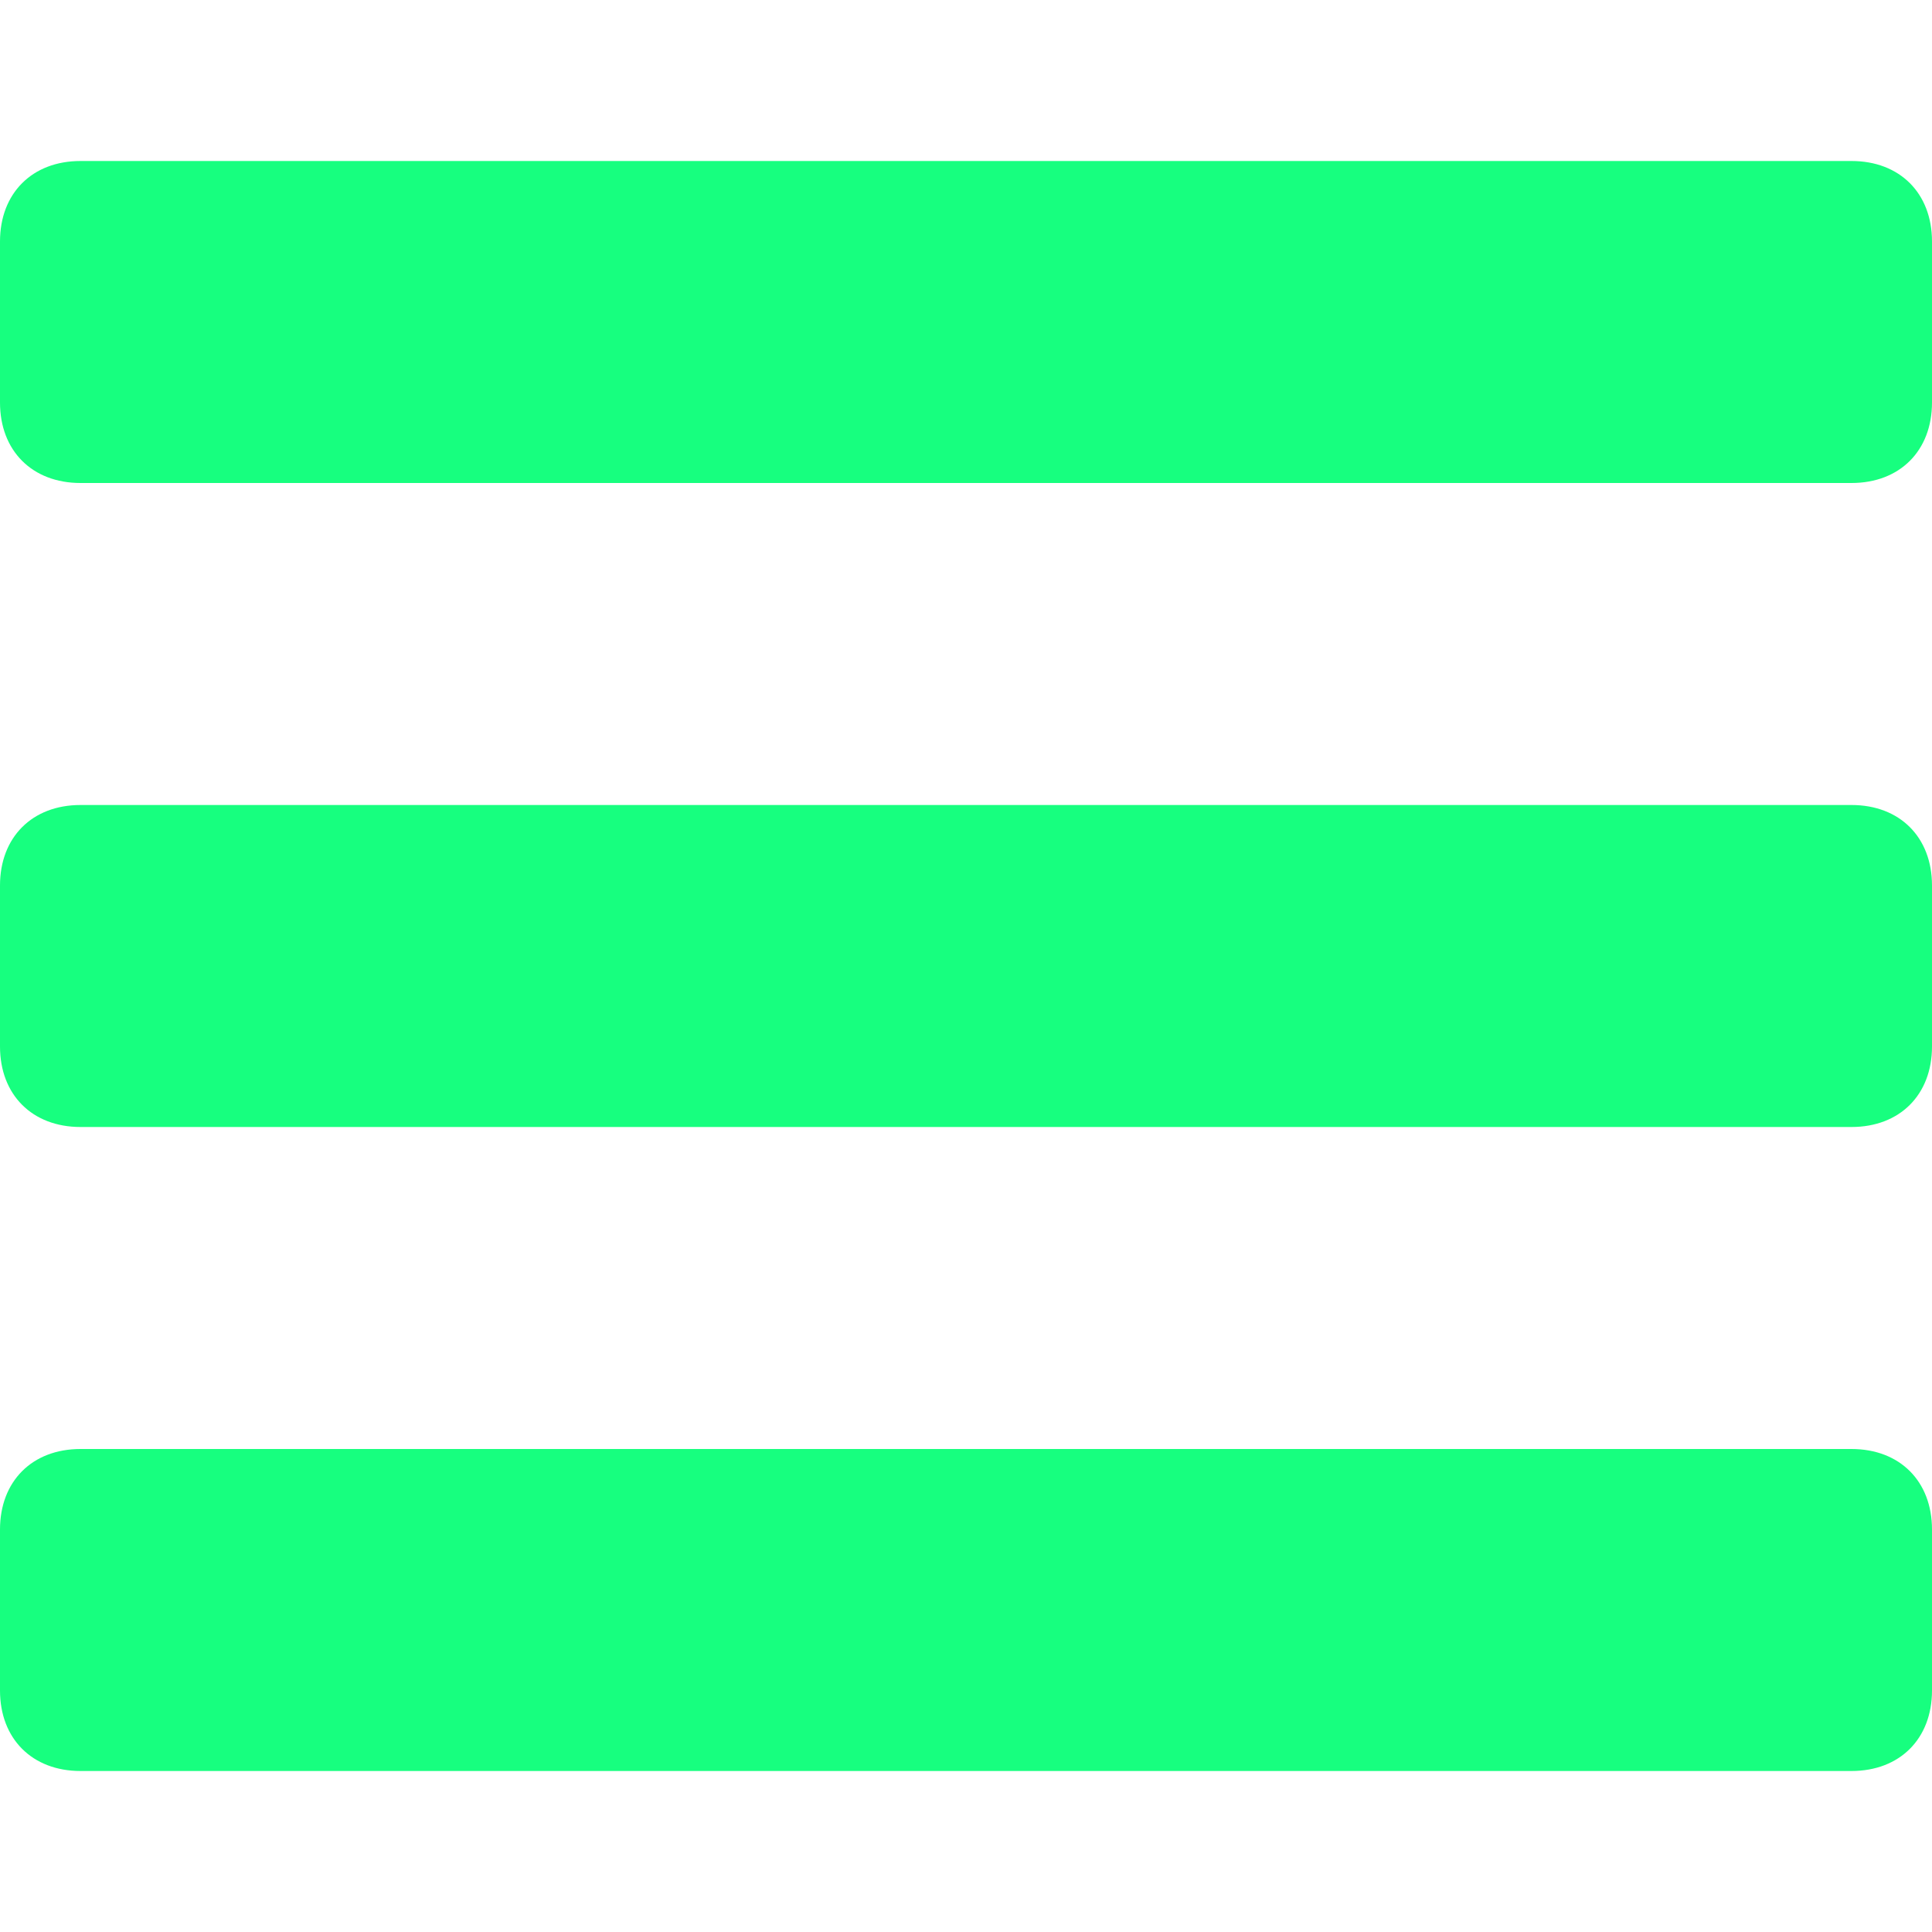
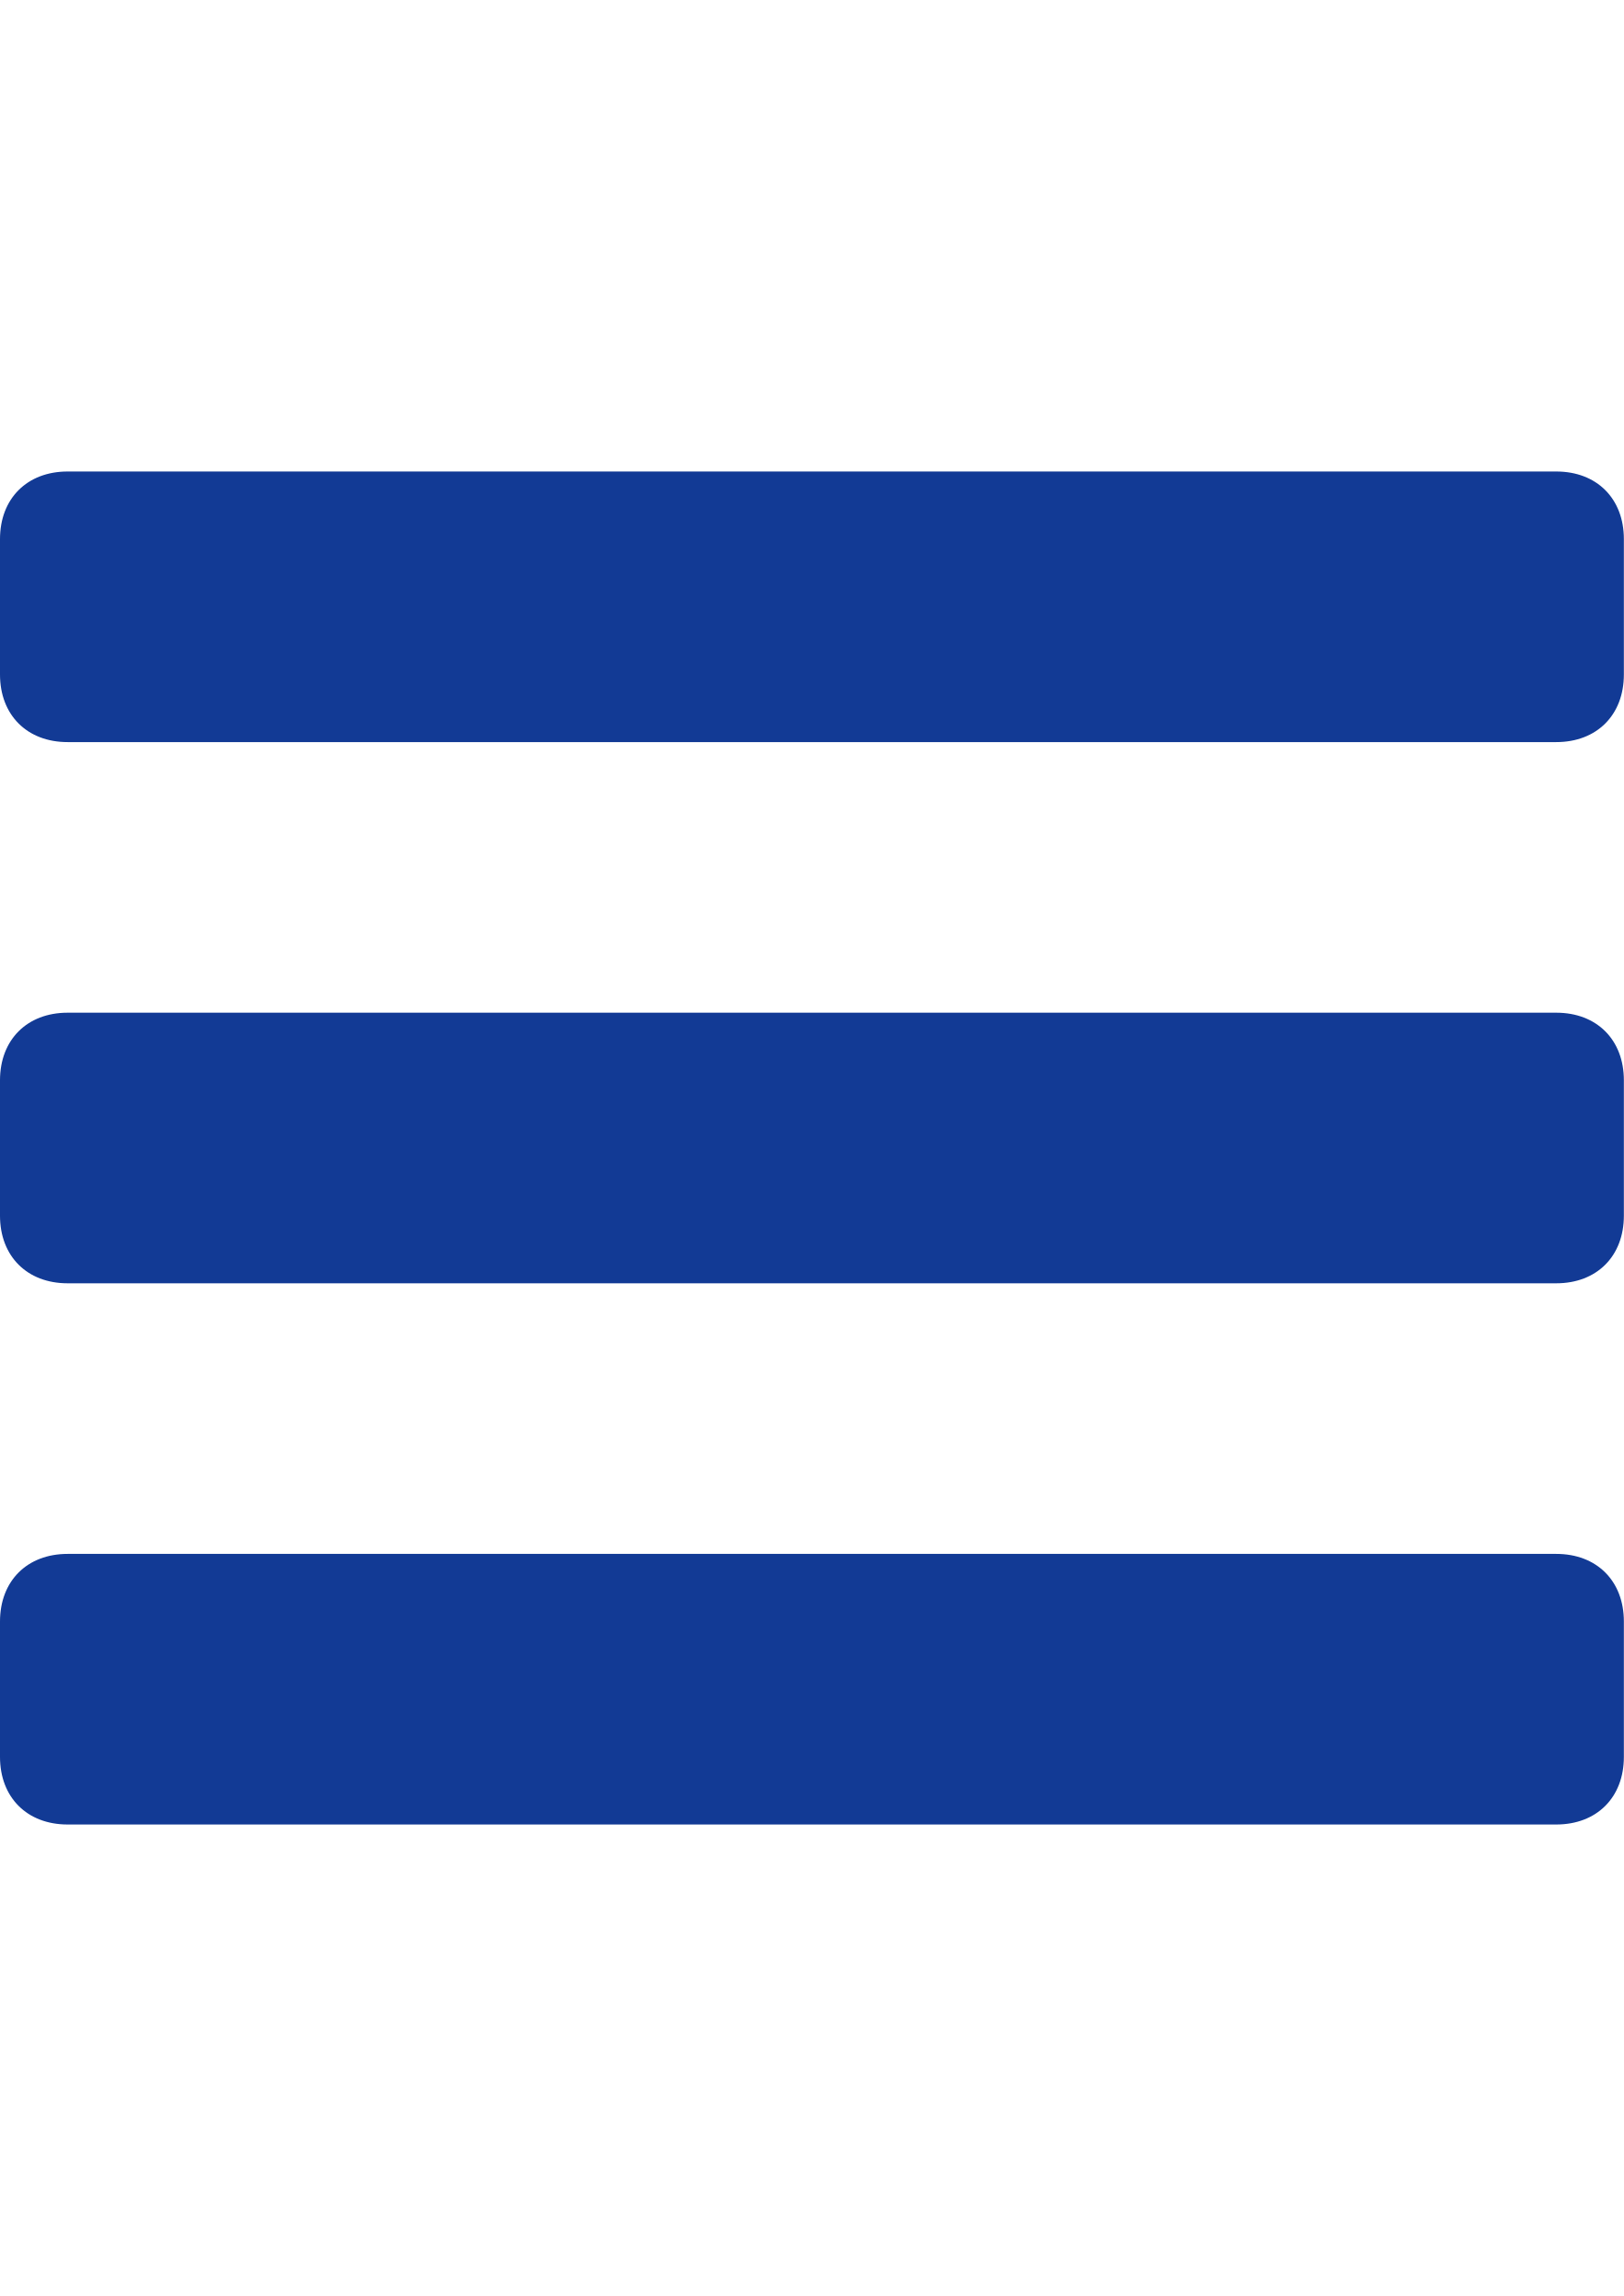
- <svg xmlns="http://www.w3.org/2000/svg" version="1.1" id="圖層_1" x="0px" y="0px" viewBox="0 0 24 24" style="enable-background:new 0 0 24 24;" xml:space="preserve">
-   <style type="text/css">
- 	.st0{fill:#17FF7F;}
- </style>
+ <svg xmlns="http://www.w3.org/2000/svg" version="1.0" id="圖層_1" x="0px" y="0px" width="841.889px" height="1190.549px" viewBox="0 0 841.889 1190.549" enable-background="new 0 0 841.889 1190.549" xml:space="preserve">
  <g>
-     <path class="st0" d="M24,3c0-0.6-0.4-1-1-1H1C0.4,2,0,2.4,0,3v2c0,0.6,0.4,1,1,1h22c0.6,0,1-0.4,1-1V3z" />
-     <path class="st0" d="M24,11c0-0.6-0.4-1-1-1H1c-0.6,0-1,0.4-1,1v2c0,0.6,0.4,1,1,1h22c0.6,0,1-0.4,1-1V11z" />
-     <path class="st0" d="M24,19c0-0.6-0.4-1-1-1H1c-0.6,0-1,0.4-1,1v2c0,0.6,0.4,1,1,1h22c0.6,0,1-0.4,1-1V19z" />
+     <path fill="#123A95" d="M841.889,279.567c0-21.048-14.031-35.079-35.078-35.079H35.078C14.031,244.488,0,258.519,0,279.567v70.157   c0,21.047,14.031,35.078,35.078,35.078h771.732c21.047,0,35.078-14.031,35.078-35.078V279.567z" />
+     <path fill="#123A95" d="M841.889,560.196c0-21.047-14.031-35.078-35.078-35.078H35.078C14.031,525.117,0,539.149,0,560.196v70.158   c0,21.047,14.031,35.078,35.078,35.078h771.732c21.047,0,35.078-14.031,35.078-35.078V560.196z" />
+     <path fill="#123A95" d="M841.889,840.825c0-21.047-14.031-35.078-35.078-35.078H35.078C14.031,805.747,0,819.779,0,840.825v70.158   c0,21.047,14.031,35.078,35.078,35.078h771.732c21.047,0,35.078-14.031,35.078-35.078V840.825z" />
  </g>
</svg>
